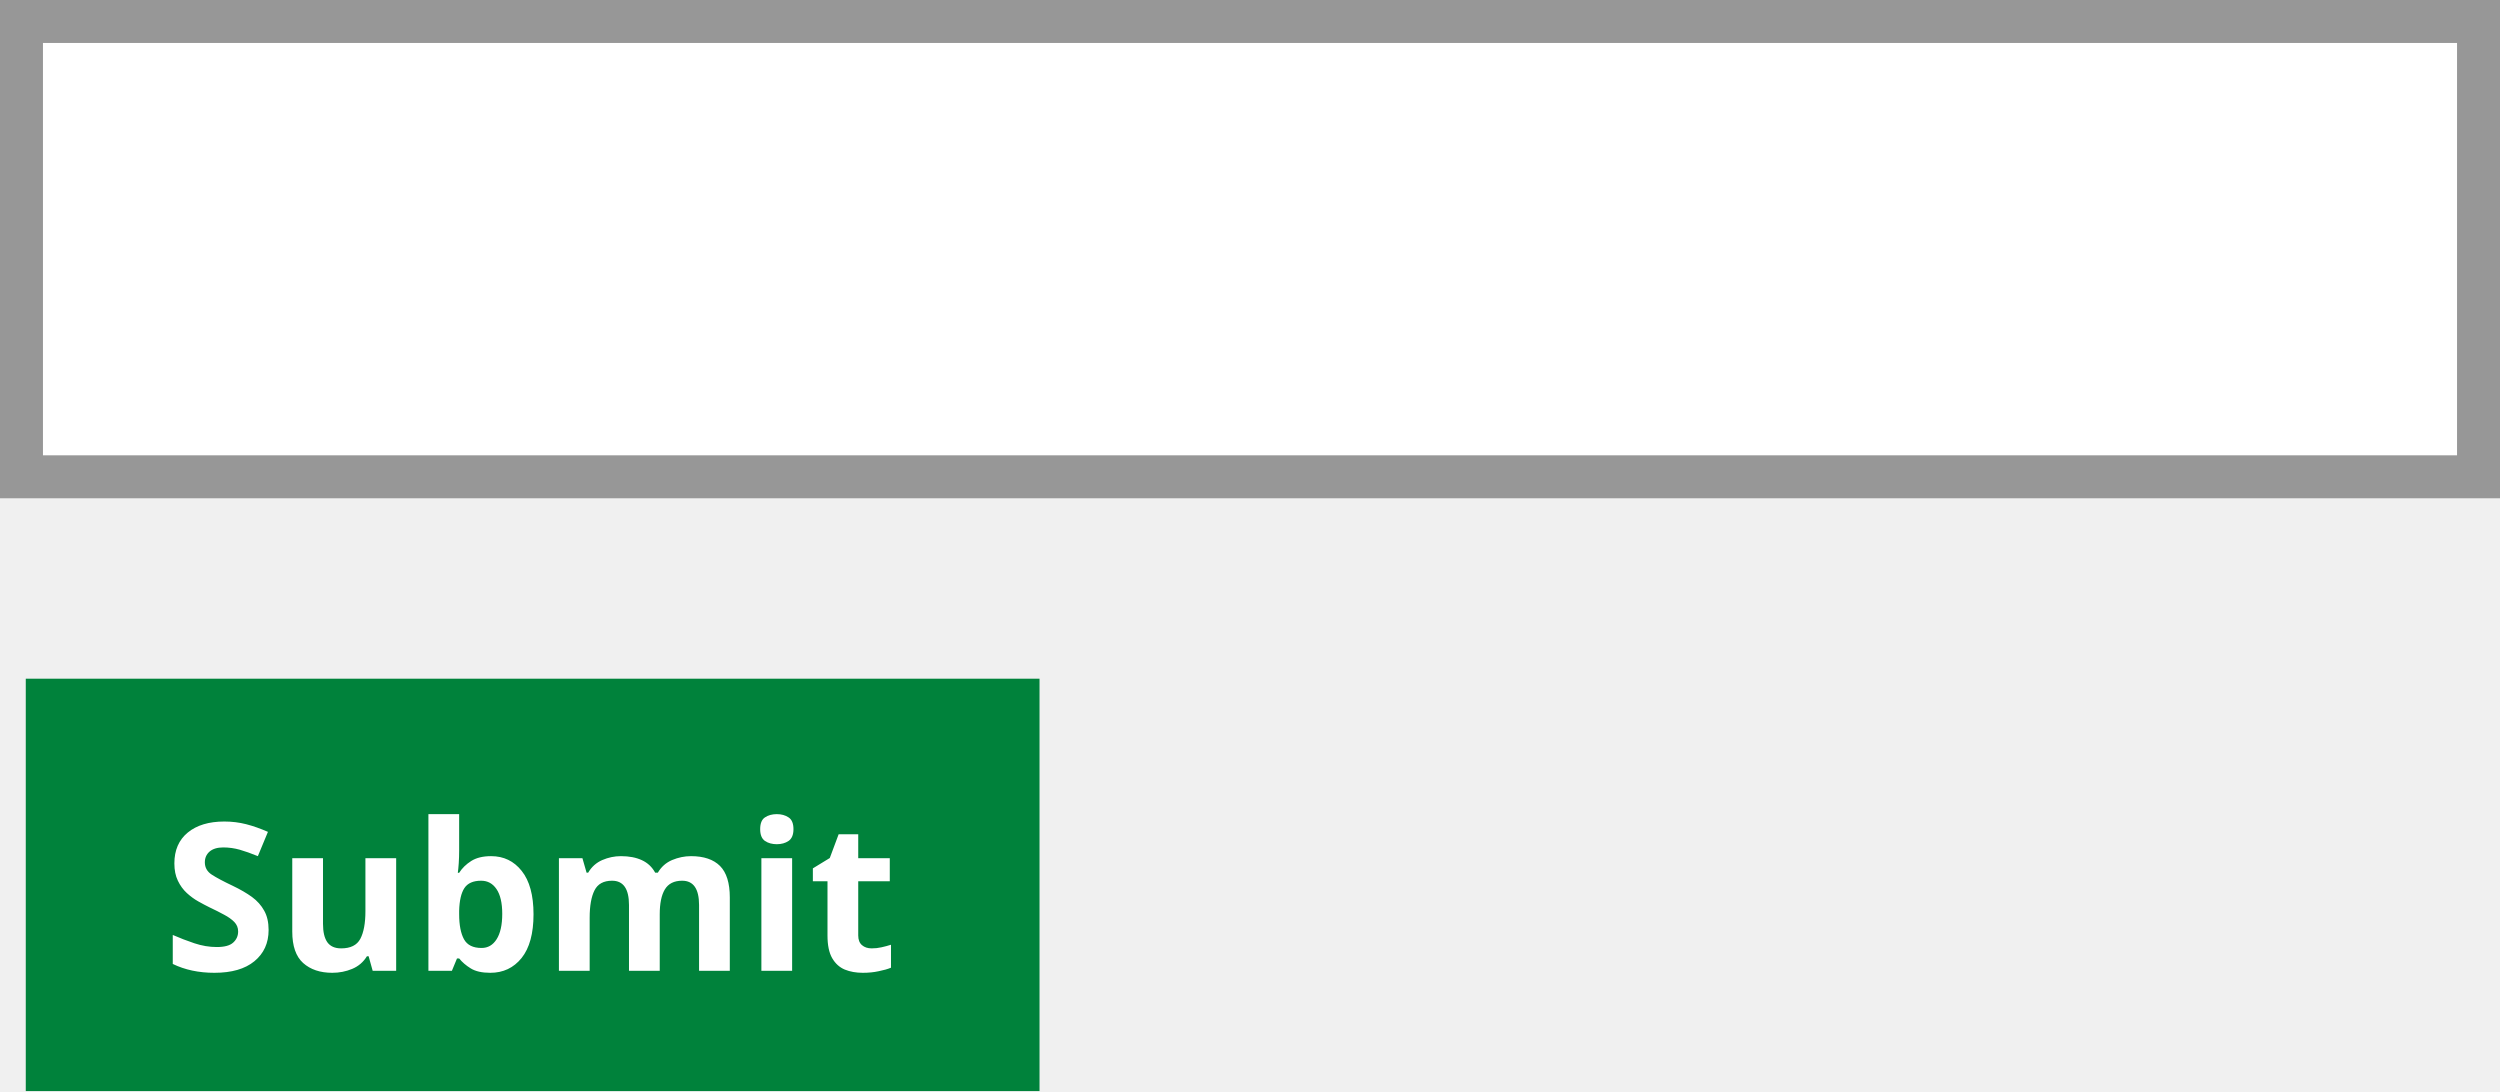
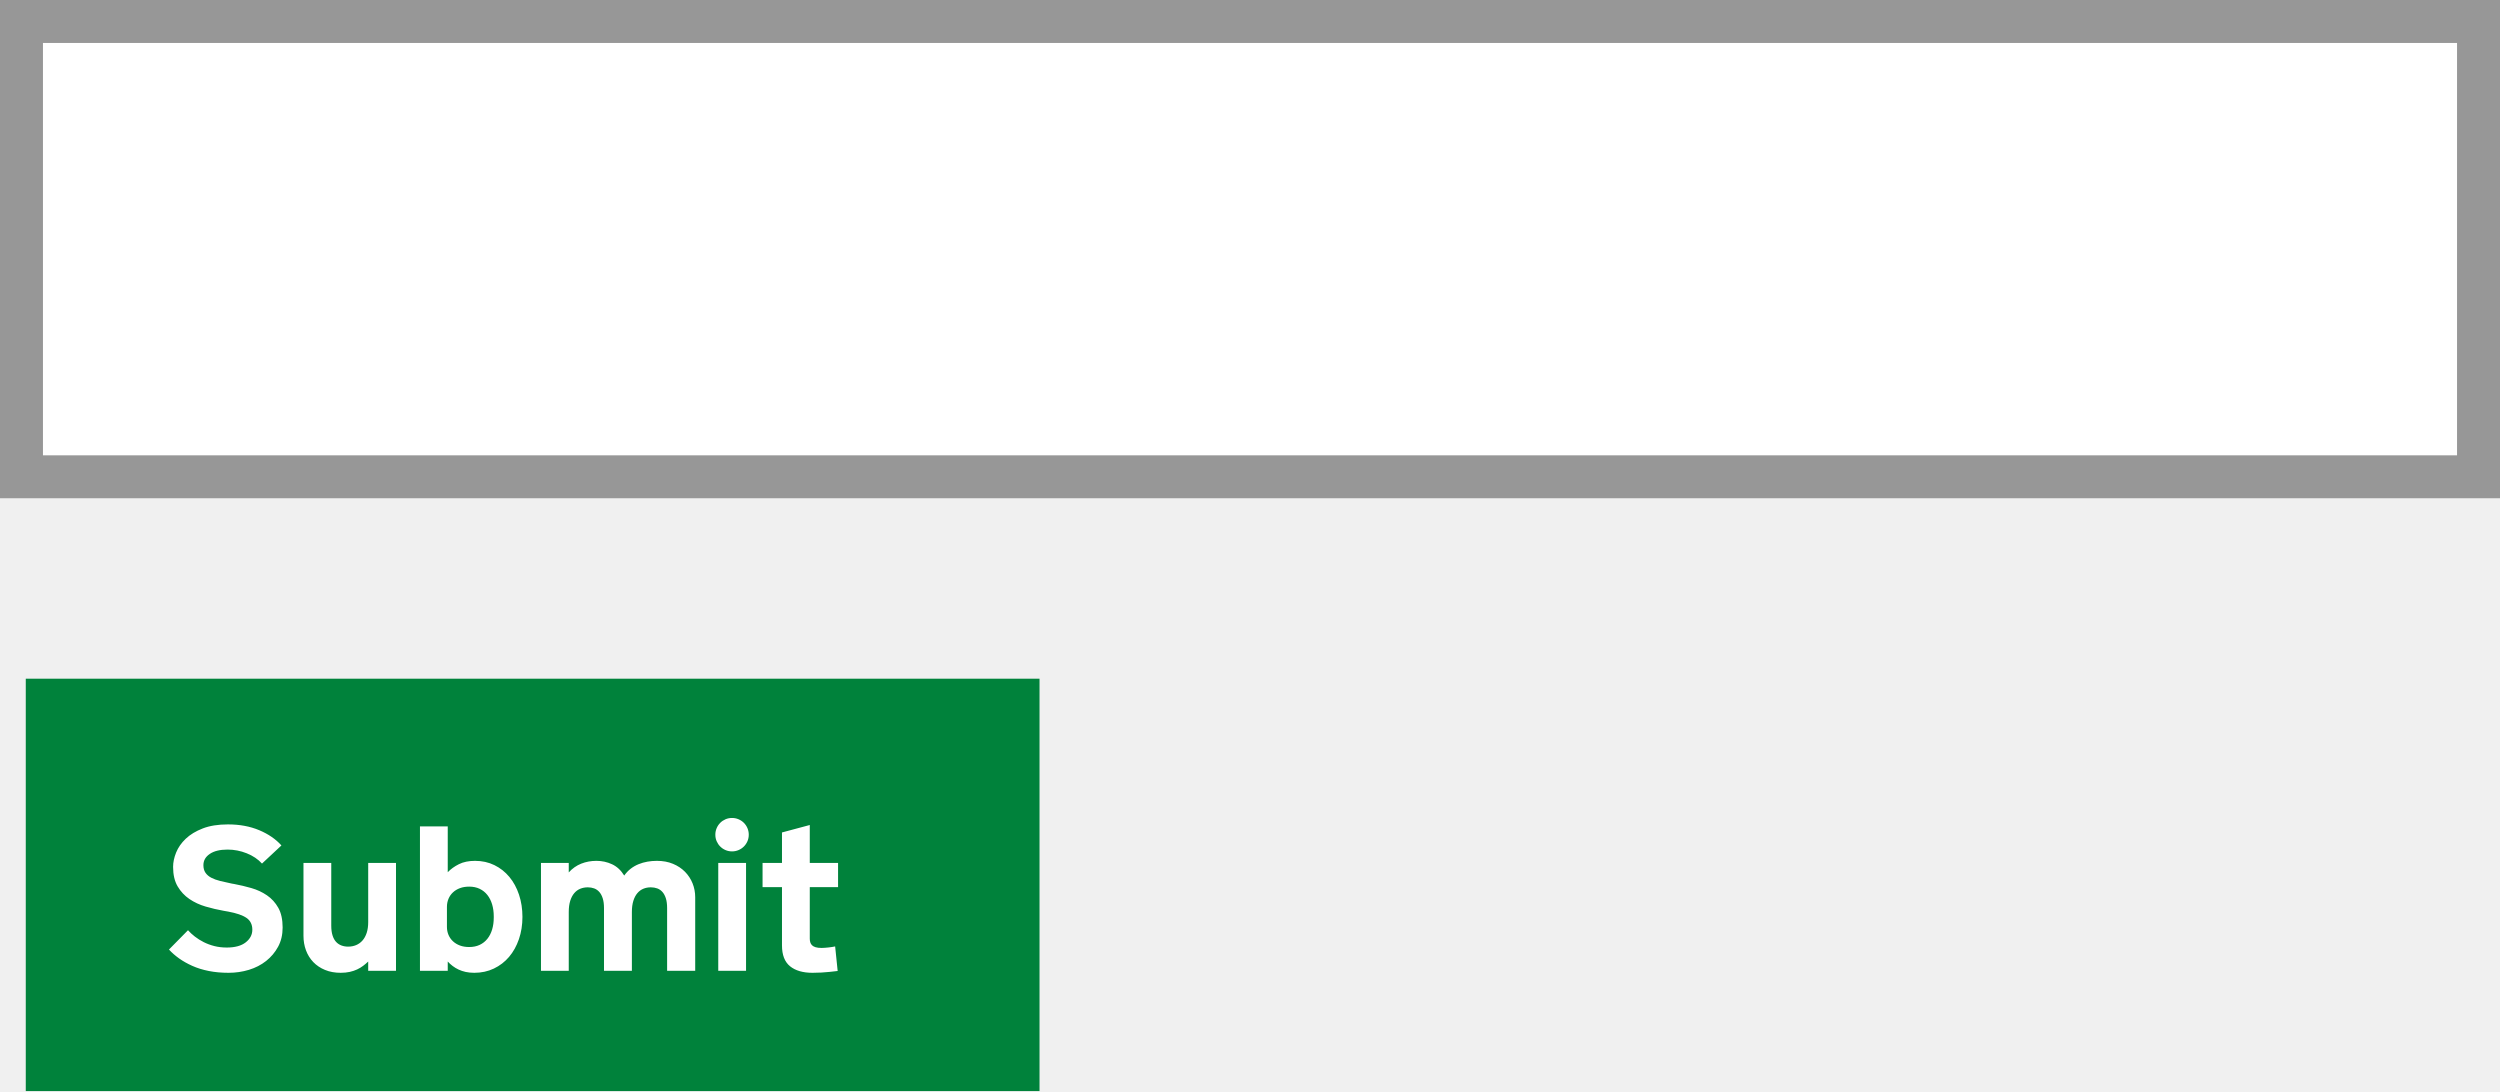
- <svg xmlns="http://www.w3.org/2000/svg" xmlns:xlink="http://www.w3.org/1999/xlink" width="291px" height="127px" viewBox="0 0 291 127" version="1.1">
+ <svg xmlns="http://www.w3.org/2000/svg" xmlns:xlink="http://www.w3.org/1999/xlink" width="291" height="127" viewBox="0 0 291 127">
  <defs>
-     <rect id="path-1" x="0" y="0" width="291" height="58" />
-     <mask id="mask-2" maskContentUnits="userSpaceOnUse" maskUnits="objectBoundingBox" x="0" y="0" width="291" height="58" fill="white">
-       <use xlink:href="#path-1" />
-     </mask>
+     <rect id="buttonincontext-a" width="291" height="58" />
  </defs>
-   <g id="Site-assets" stroke="none" stroke-width="1" fill="none" fill-rule="evenodd">
-     <g id="Visually-impaired---low-vision" transform="translate(-441, -1999)">
-       <g id="lowVision/buttonInContext" transform="translate(441, 1999)">
-         <use id="Rectangle-126" stroke="#979797" mask="url(#mask-2)" stroke-width="10" fill="#FFFFFF" xlink:href="#path-1" />
-         <rect id="Rectangle-16" fill="#00823B" x="3" y="79" width="118" height="48" />
-         <text id="Submit" font-family="GDSTransportWebsite-Bold, GDS Transport Website" font-size="24" font-weight="bold" fill="#FFFFFF">
-           <tspan x="19" y="113">Submit</tspan>
-         </text>
-       </g>
-     </g>
+   <g fill="none" fill-rule="evenodd">
+     <use fill="#FFF" xlink:href="#buttonincontext-a" />
+     <rect width="286" height="53" x="2.5" y="2.5" stroke="#979797" stroke-width="5" />
+     <rect width="118" height="48" x="3" y="79" fill="#00823B" />
+     <path fill="#FFF" d="M21.883,108.277 C22.102,108.527 22.367,108.773 22.68,109.016 C22.992,109.258 23.338,109.475 23.717,109.666 C24.096,109.857 24.508,110.01 24.953,110.123 C25.398,110.236 25.879,110.293 26.395,110.293 C27.355,110.293 28.092,110.092 28.604,109.689 C29.115,109.287 29.371,108.797 29.371,108.219 C29.371,107.617 29.146,107.16 28.697,106.848 C28.248,106.535 27.535,106.289 26.559,106.109 L26.031,106.016 C25.328,105.891 24.629,105.727 23.934,105.523 C23.238,105.32 22.609,105.027 22.047,104.645 C21.484,104.262 21.027,103.771 20.676,103.174 C20.324,102.576 20.148,101.82 20.148,100.906 C20.148,100.375 20.266,99.818 20.5,99.236 C20.734,98.654 21.107,98.119 21.619,97.631 C22.131,97.143 22.791,96.742 23.6,96.43 C24.408,96.117 25.387,95.961 26.535,95.961 C27.895,95.961 29.107,96.186 30.174,96.635 C31.24,97.084 32.102,97.676 32.758,98.41 L30.496,100.52 C30.035,100.012 29.443,99.613 28.721,99.324 C27.998,99.035 27.254,98.891 26.488,98.891 C25.605,98.891 24.916,99.059 24.42,99.395 C23.924,99.73 23.676,100.168 23.676,100.707 C23.676,101.059 23.756,101.352 23.916,101.586 C24.076,101.82 24.301,102.014 24.59,102.166 C24.879,102.318 25.227,102.445 25.633,102.547 C26.039,102.648 26.492,102.75 26.992,102.852 L27.262,102.898 C27.934,103.023 28.602,103.182 29.266,103.373 C29.93,103.564 30.533,103.846 31.076,104.217 C31.619,104.588 32.059,105.072 32.395,105.67 C32.73,106.268 32.898,107.031 32.898,107.961 C32.898,108.805 32.723,109.551 32.371,110.199 C32.02,110.848 31.555,111.4 30.977,111.857 C30.398,112.314 29.73,112.658 28.973,112.889 C28.215,113.119 27.426,113.234 26.605,113.234 C25.777,113.234 25.01,113.164 24.303,113.023 C23.596,112.883 22.955,112.684 22.381,112.426 C21.807,112.168 21.295,111.879 20.846,111.559 C20.396,111.238 20.004,110.895 19.668,110.527 L21.883,108.277 Z M46.094,113 L42.859,113 L42.859,111.922 C42.68,112.094 42.484,112.26 42.273,112.42 C42.062,112.58 41.828,112.721 41.57,112.842 C41.312,112.963 41.025,113.059 40.709,113.129 C40.393,113.199 40.043,113.234 39.66,113.234 C38.98,113.234 38.371,113.123 37.832,112.9 C37.293,112.678 36.838,112.373 36.467,111.986 C36.096,111.6 35.813,111.145 35.617,110.621 C35.422,110.098 35.324,109.531 35.324,108.922 L35.324,100.449 L38.559,100.449 L38.559,107.738 C38.559,108.184 38.607,108.562 38.705,108.875 C38.803,109.188 38.939,109.439 39.115,109.631 C39.291,109.822 39.5,109.963 39.742,110.053 C39.984,110.143 40.246,110.188 40.527,110.188 C40.855,110.188 41.162,110.129 41.447,110.012 C41.732,109.895 41.98,109.717 42.191,109.479 C42.402,109.24 42.566,108.941 42.684,108.582 C42.801,108.223 42.859,107.801 42.859,107.316 L42.859,100.449 L46.094,100.449 L46.094,113 Z M60.812,106.73 C60.812,107.66 60.676,108.523 60.402,109.32 C60.129,110.117 59.746,110.805 59.254,111.383 C58.762,111.961 58.172,112.414 57.484,112.742 C56.797,113.07 56.039,113.234 55.211,113.234 C54.844,113.234 54.51,113.201 54.209,113.135 C53.908,113.068 53.633,112.977 53.383,112.859 C53.133,112.742 52.902,112.604 52.691,112.443 C52.48,112.283 52.289,112.109 52.117,111.922 L52.117,113 L48.883,113 L48.883,96.195 L52.117,96.195 L52.117,101.527 C52.469,101.16 52.902,100.848 53.418,100.59 C53.934,100.332 54.559,100.203 55.293,100.203 C56.121,100.203 56.873,100.369 57.549,100.701 C58.225,101.033 58.805,101.49 59.289,102.072 C59.773,102.654 60.148,103.344 60.414,104.141 C60.68,104.938 60.812,105.801 60.812,106.73 Z M52.023,107.891 C52.023,108.227 52.084,108.537 52.205,108.822 C52.326,109.107 52.5,109.355 52.727,109.566 C52.953,109.777 53.225,109.941 53.541,110.059 C53.857,110.176 54.215,110.234 54.613,110.234 C55.074,110.234 55.482,110.15 55.838,109.982 C56.193,109.814 56.492,109.578 56.734,109.273 C56.977,108.969 57.16,108.607 57.285,108.189 C57.41,107.771 57.473,107.313 57.473,106.812 L57.473,106.66 C57.473,106.16 57.41,105.699 57.285,105.277 C57.16,104.855 56.977,104.49 56.734,104.182 C56.492,103.873 56.193,103.633 55.838,103.461 C55.482,103.289 55.074,103.203 54.613,103.203 C54.215,103.203 53.857,103.262 53.541,103.379 C53.225,103.496 52.953,103.66 52.727,103.871 C52.5,104.082 52.326,104.332 52.205,104.621 C52.084,104.91 52.023,105.223 52.023,105.559 L52.023,107.891 Z M73.551,113 L70.305,113 L70.305,105.699 C70.305,105.254 70.256,104.877 70.158,104.568 C70.061,104.26 69.926,104.01 69.754,103.818 C69.582,103.627 69.383,103.49 69.156,103.408 C68.93,103.326 68.684,103.285 68.418,103.285 C68.105,103.285 67.814,103.34 67.545,103.449 C67.275,103.559 67.041,103.73 66.842,103.965 C66.643,104.199 66.486,104.498 66.373,104.861 C66.26,105.225 66.203,105.656 66.203,106.156 L66.203,113 L62.969,113 L62.969,100.449 L66.203,100.449 L66.203,101.551 C66.617,101.09 67.1,100.75 67.65,100.531 C68.201,100.312 68.793,100.203 69.426,100.203 C70.074,100.203 70.682,100.336 71.248,100.602 C71.814,100.867 72.285,101.305 72.66,101.914 C72.879,101.602 73.131,101.336 73.416,101.117 C73.701,100.898 74.008,100.723 74.336,100.59 C74.664,100.457 75.006,100.359 75.361,100.297 C75.717,100.234 76.082,100.203 76.457,100.203 C77.16,100.203 77.787,100.318 78.338,100.549 C78.889,100.779 79.355,101.09 79.738,101.48 C80.121,101.871 80.414,102.32 80.617,102.828 C80.82,103.336 80.922,103.871 80.922,104.434 L80.922,113 L77.652,113 L77.652,105.699 C77.652,105.254 77.604,104.877 77.506,104.568 C77.408,104.26 77.273,104.01 77.102,103.818 C76.93,103.627 76.729,103.49 76.498,103.408 C76.268,103.326 76.02,103.285 75.754,103.285 C75.441,103.285 75.152,103.34 74.887,103.449 C74.621,103.559 74.389,103.73 74.189,103.965 C73.99,104.199 73.834,104.498 73.721,104.861 C73.607,105.225 73.551,105.656 73.551,106.156 L73.551,113 Z M86.84,113 L83.605,113 L83.605,100.449 L86.84,100.449 L86.84,113 Z M83.266,97.156 C83.266,96.891 83.316,96.639 83.418,96.4 C83.52,96.162 83.658,95.955 83.834,95.779 C84.01,95.604 84.215,95.465 84.449,95.363 C84.684,95.262 84.937,95.211 85.211,95.211 C85.477,95.211 85.729,95.262 85.967,95.363 C86.205,95.465 86.412,95.604 86.588,95.779 C86.764,95.955 86.902,96.162 87.004,96.4 C87.105,96.639 87.156,96.891 87.156,97.156 C87.156,97.43 87.105,97.684 87.004,97.918 C86.902,98.152 86.764,98.357 86.588,98.533 C86.412,98.709 86.205,98.848 85.967,98.949 C85.729,99.051 85.477,99.102 85.211,99.102 C84.937,99.102 84.684,99.051 84.449,98.949 C84.215,98.848 84.01,98.709 83.834,98.533 C83.658,98.357 83.52,98.152 83.418,97.918 C83.316,97.684 83.266,97.43 83.266,97.156 Z M94.258,109.262 C94.258,109.41 94.277,109.551 94.316,109.684 C94.355,109.816 94.424,109.932 94.521,110.029 C94.619,110.127 94.758,110.203 94.938,110.258 C95.117,110.312 95.348,110.34 95.629,110.34 C95.746,110.34 95.879,110.334 96.027,110.322 C96.176,110.311 96.324,110.297 96.473,110.281 C96.621,110.266 96.76,110.246 96.889,110.223 L97.211,110.164 L97.504,113.023 C97.199,113.062 96.883,113.098 96.555,113.129 C96.273,113.16 95.961,113.186 95.617,113.205 C95.273,113.225 94.926,113.234 94.574,113.234 C93.457,113.234 92.586,112.98 91.961,112.473 C91.336,111.965 91.023,111.156 91.023,110.047 L91.023,103.262 L88.762,103.262 L88.762,100.449 L91.023,100.449 L91.023,96.898 L94.258,96.031 L94.258,100.449 L97.551,100.449 L97.551,103.262 L94.258,103.262 L94.258,109.262 Z" />
  </g>
</svg>
